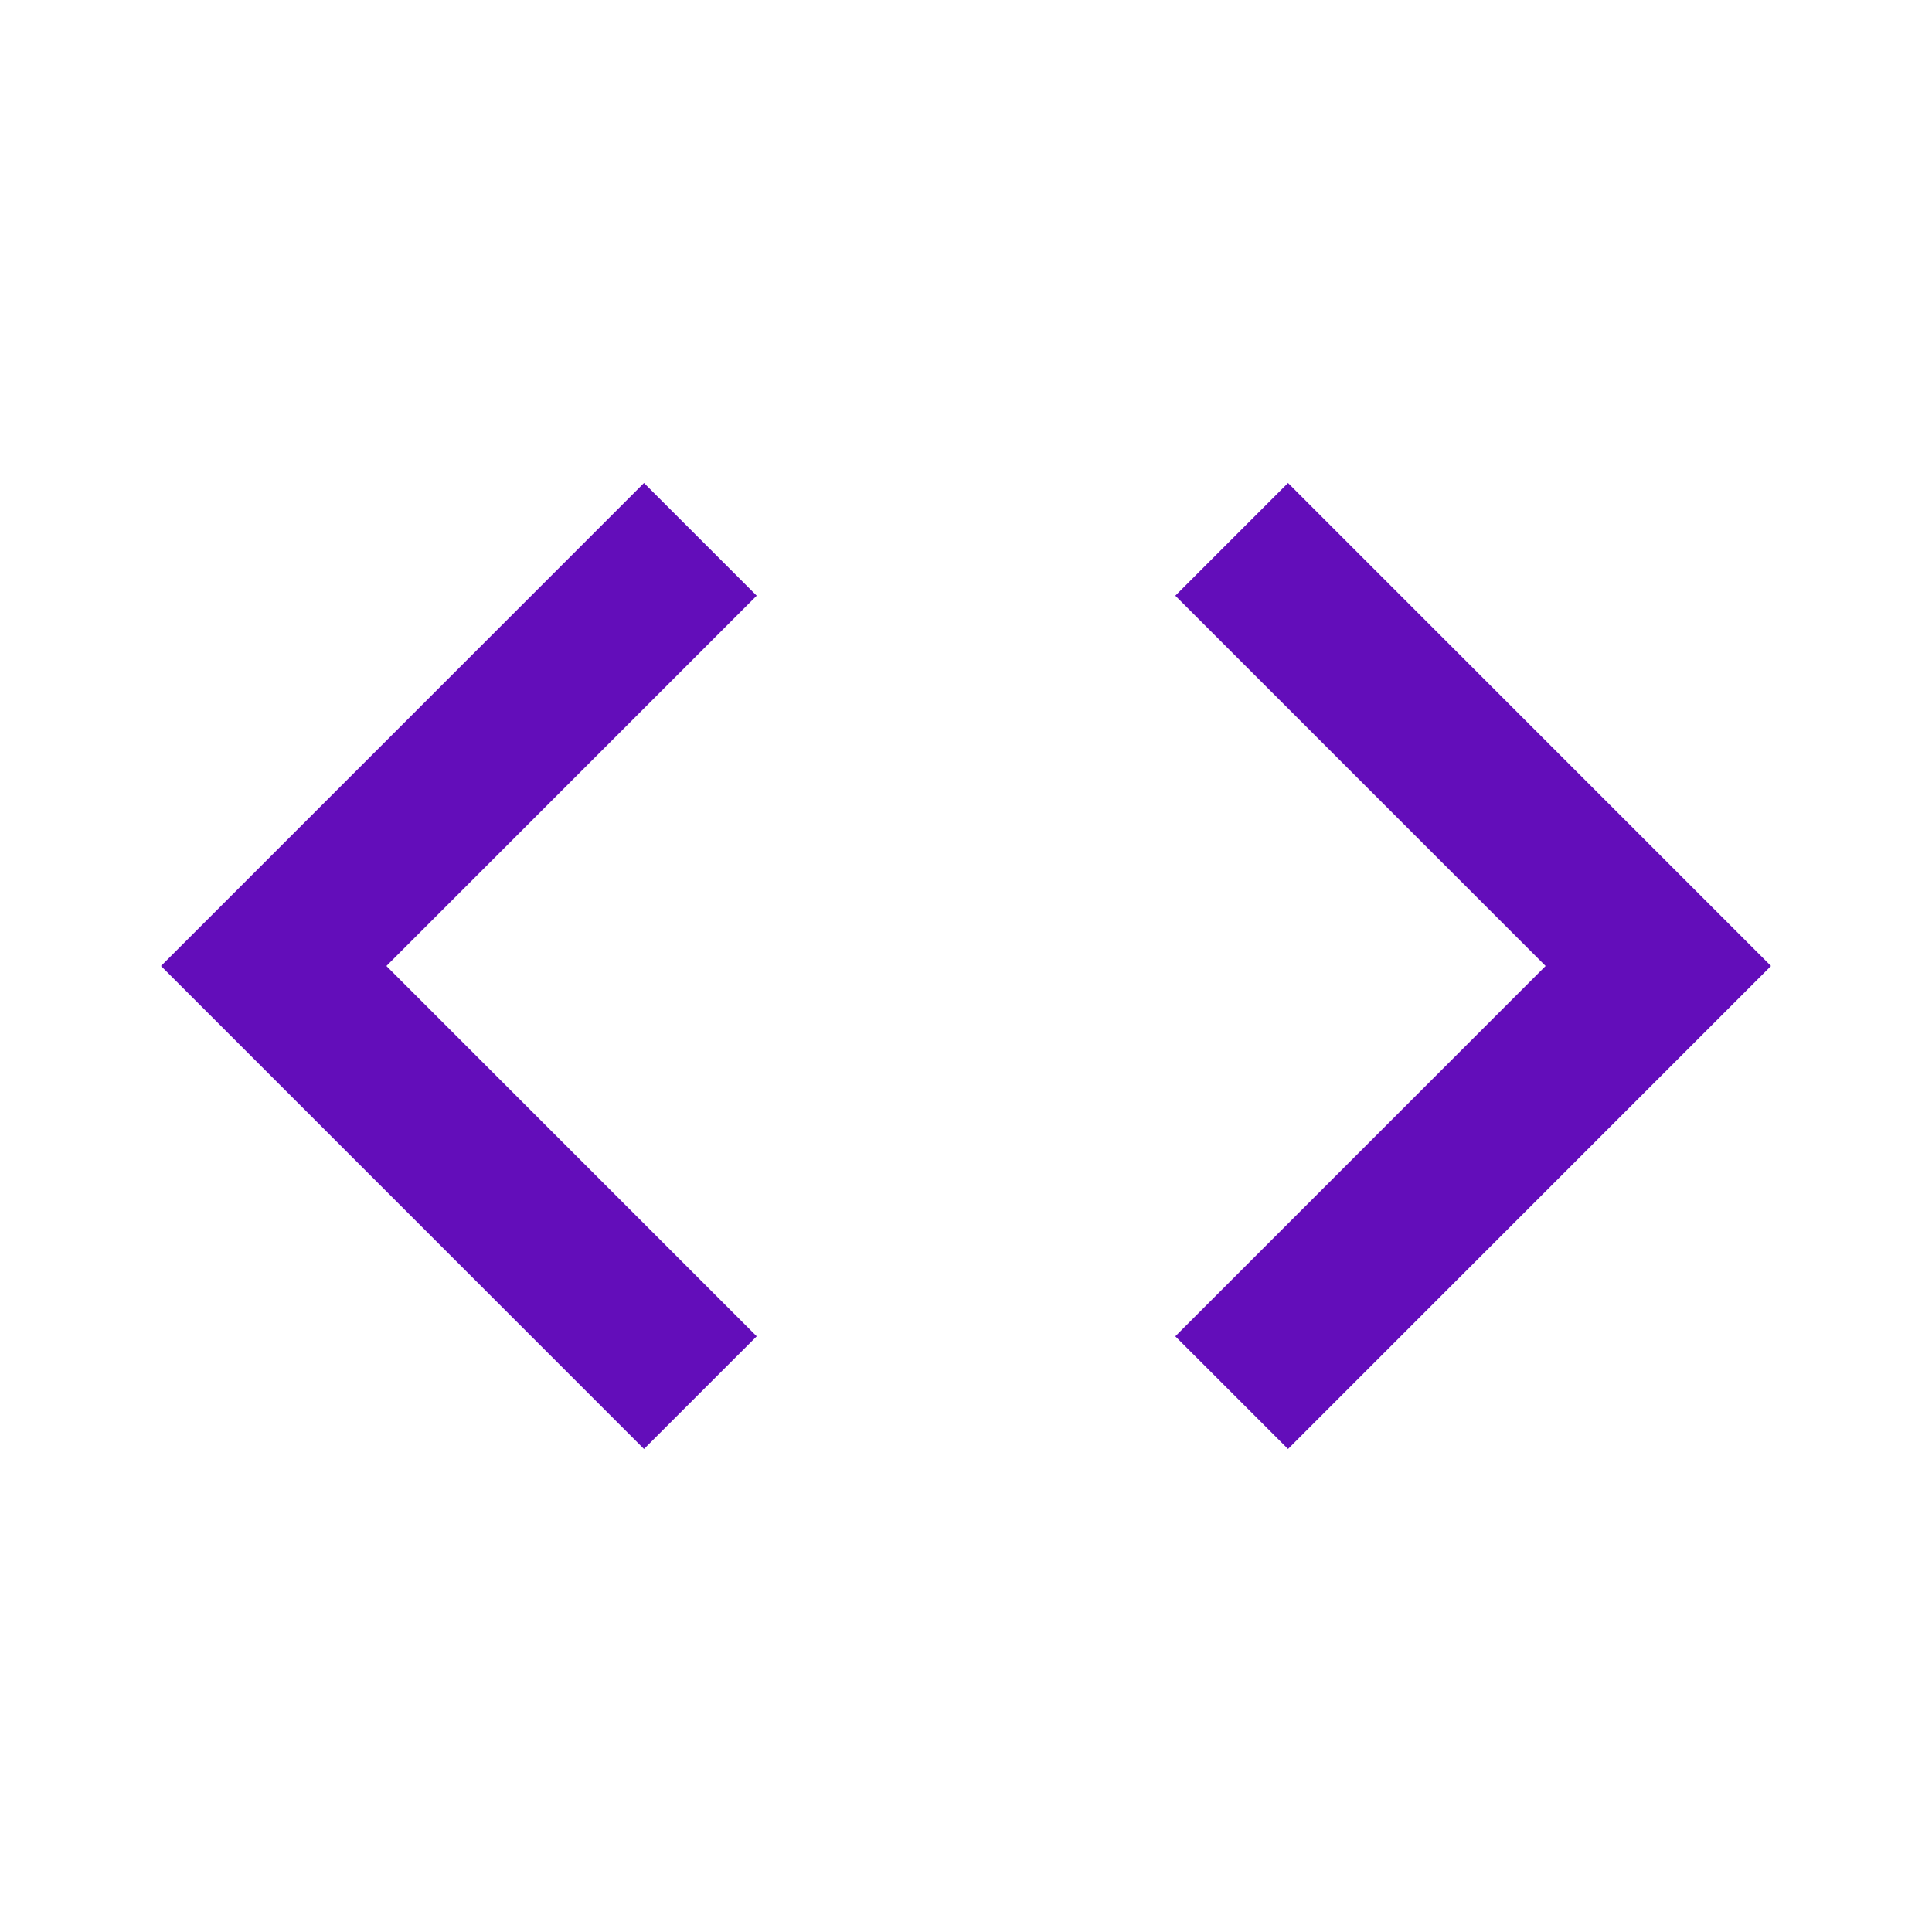
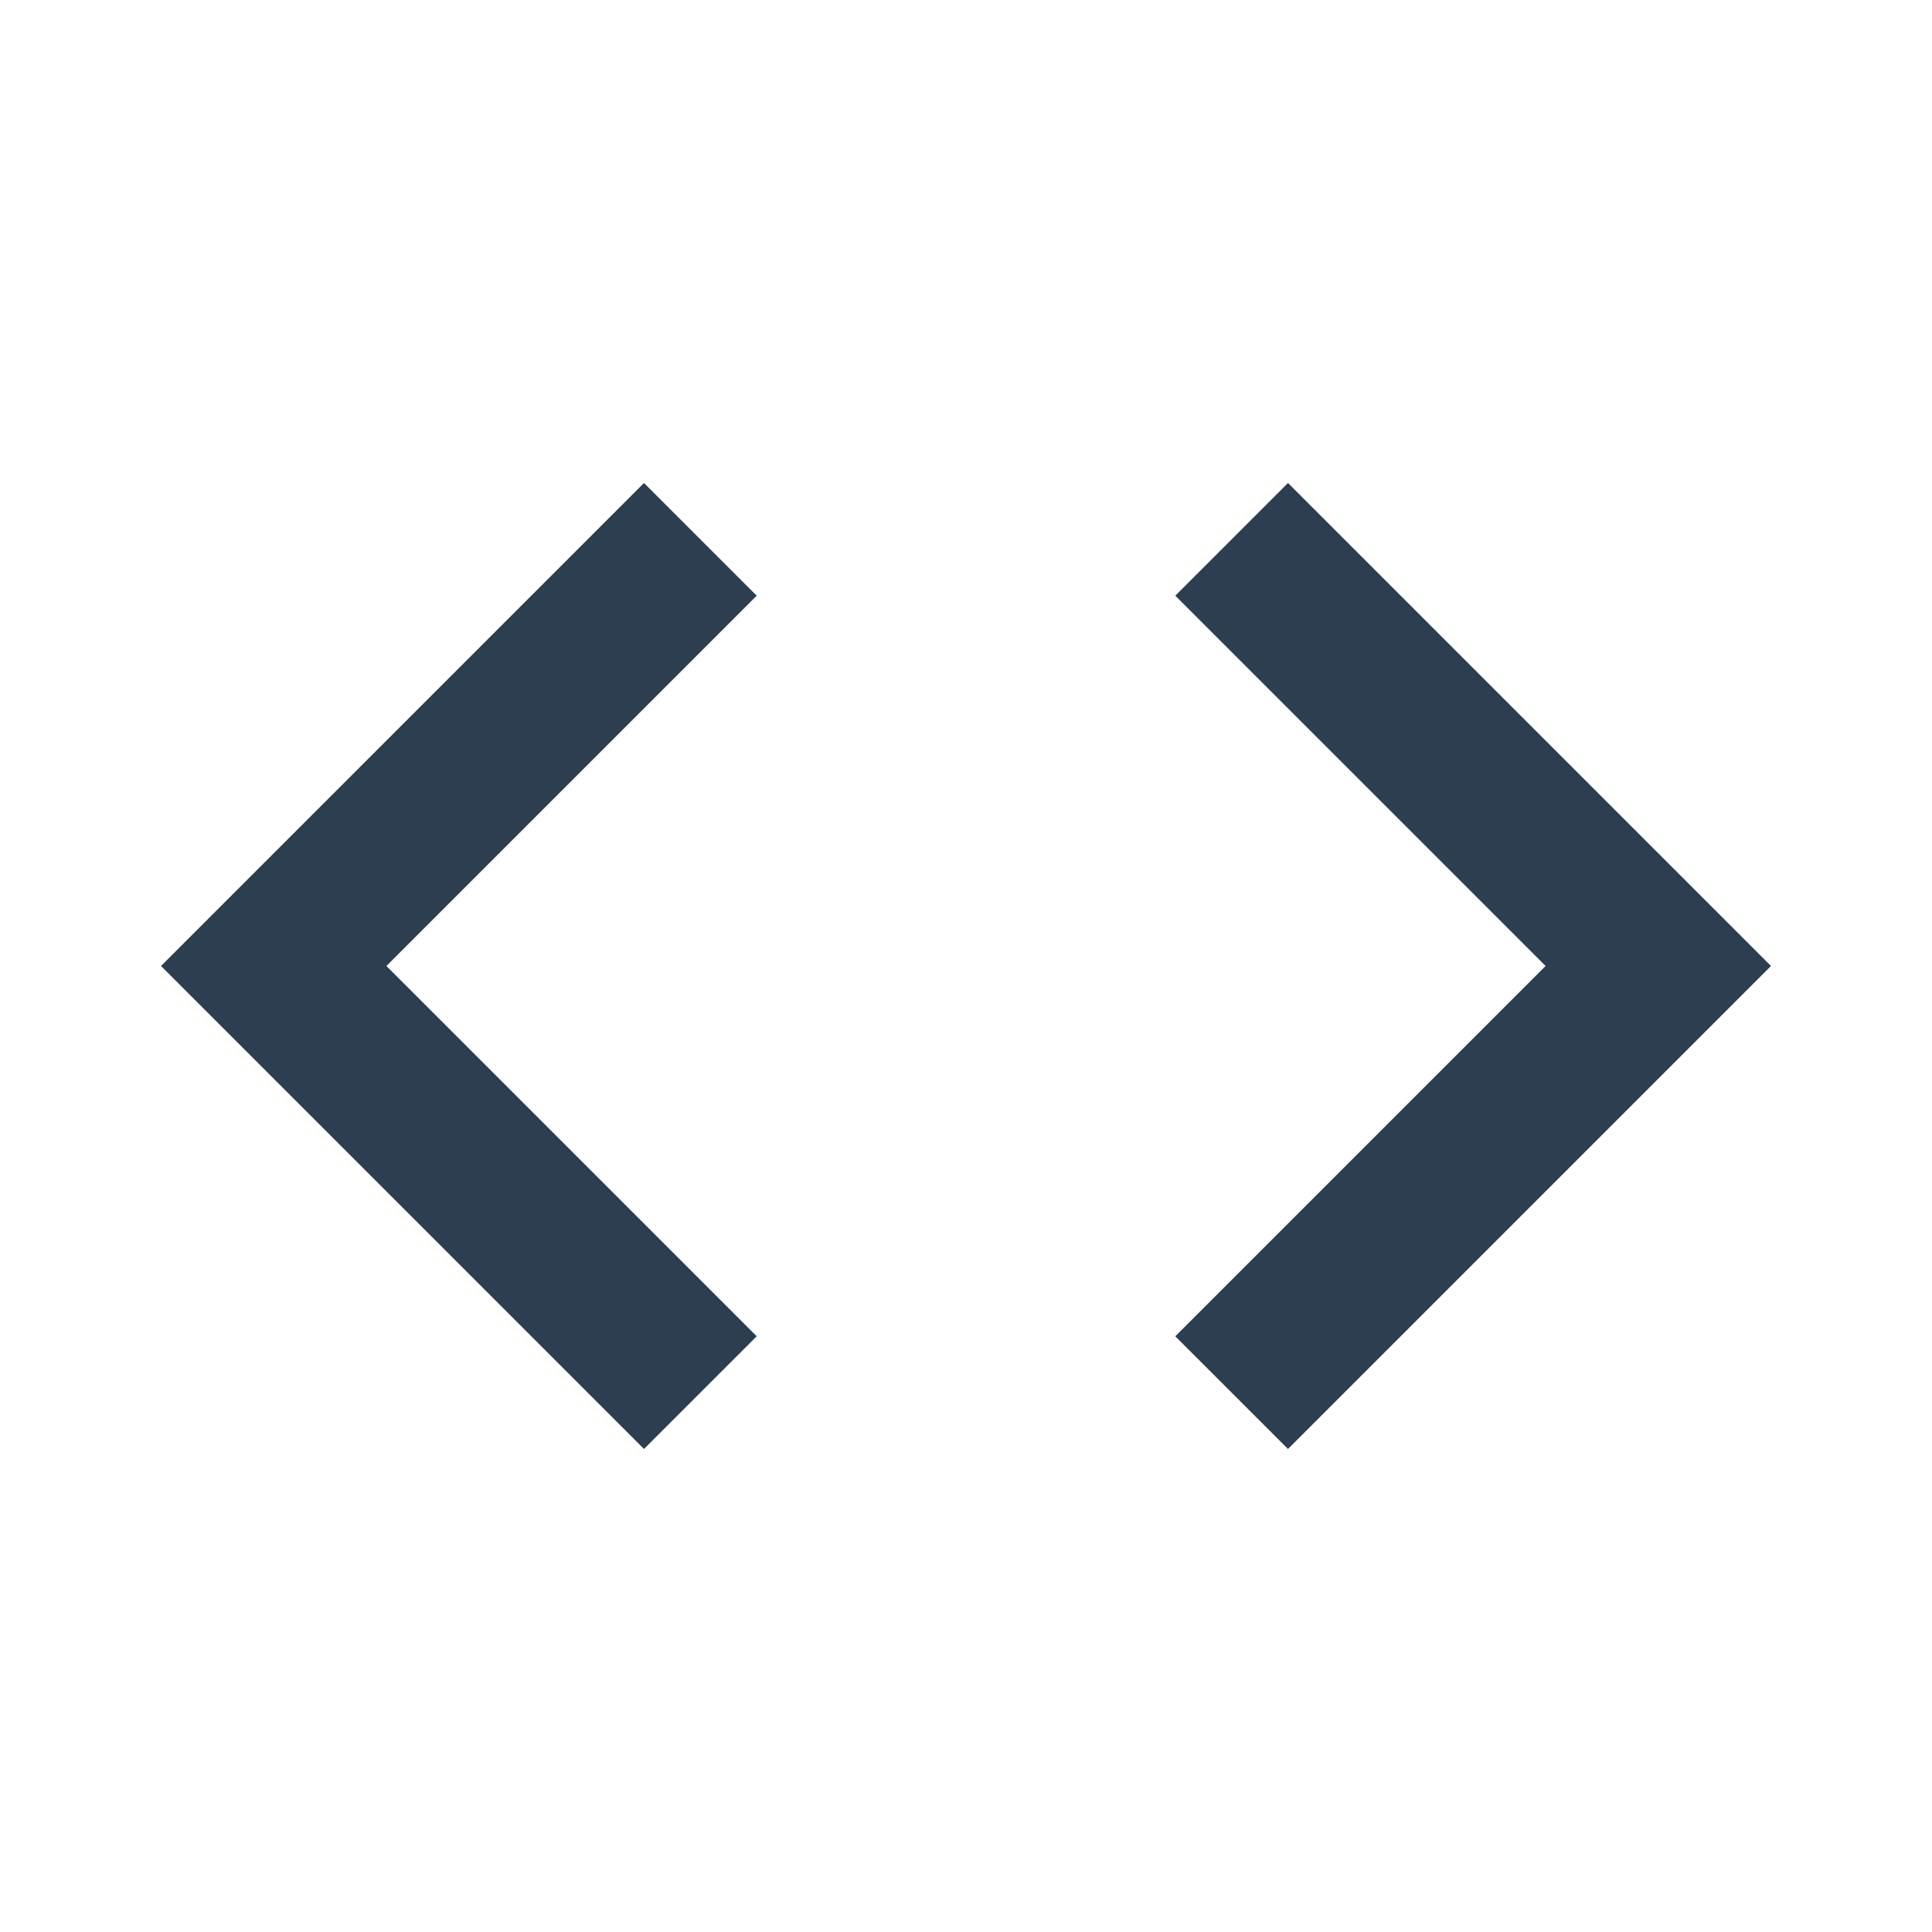
- <svg xmlns="http://www.w3.org/2000/svg" viewBox="0 0 24 24" fill="#630dba" width="18px" height="18px">
+ <svg xmlns="http://www.w3.org/2000/svg" viewBox="0 0 24 24" fill="#2c3e50" width="18px" height="18px">
  <path d="M0 0h24v24H0V0z" fill="none" />
  <path d="M9.4 16.6L4.8 12l4.6-4.6L8 6l-6 6 6 6 1.4-1.4zm5.2 0l4.6-4.6-4.6-4.6L16 6l6 6-6 6-1.4-1.4z" />
</svg>
